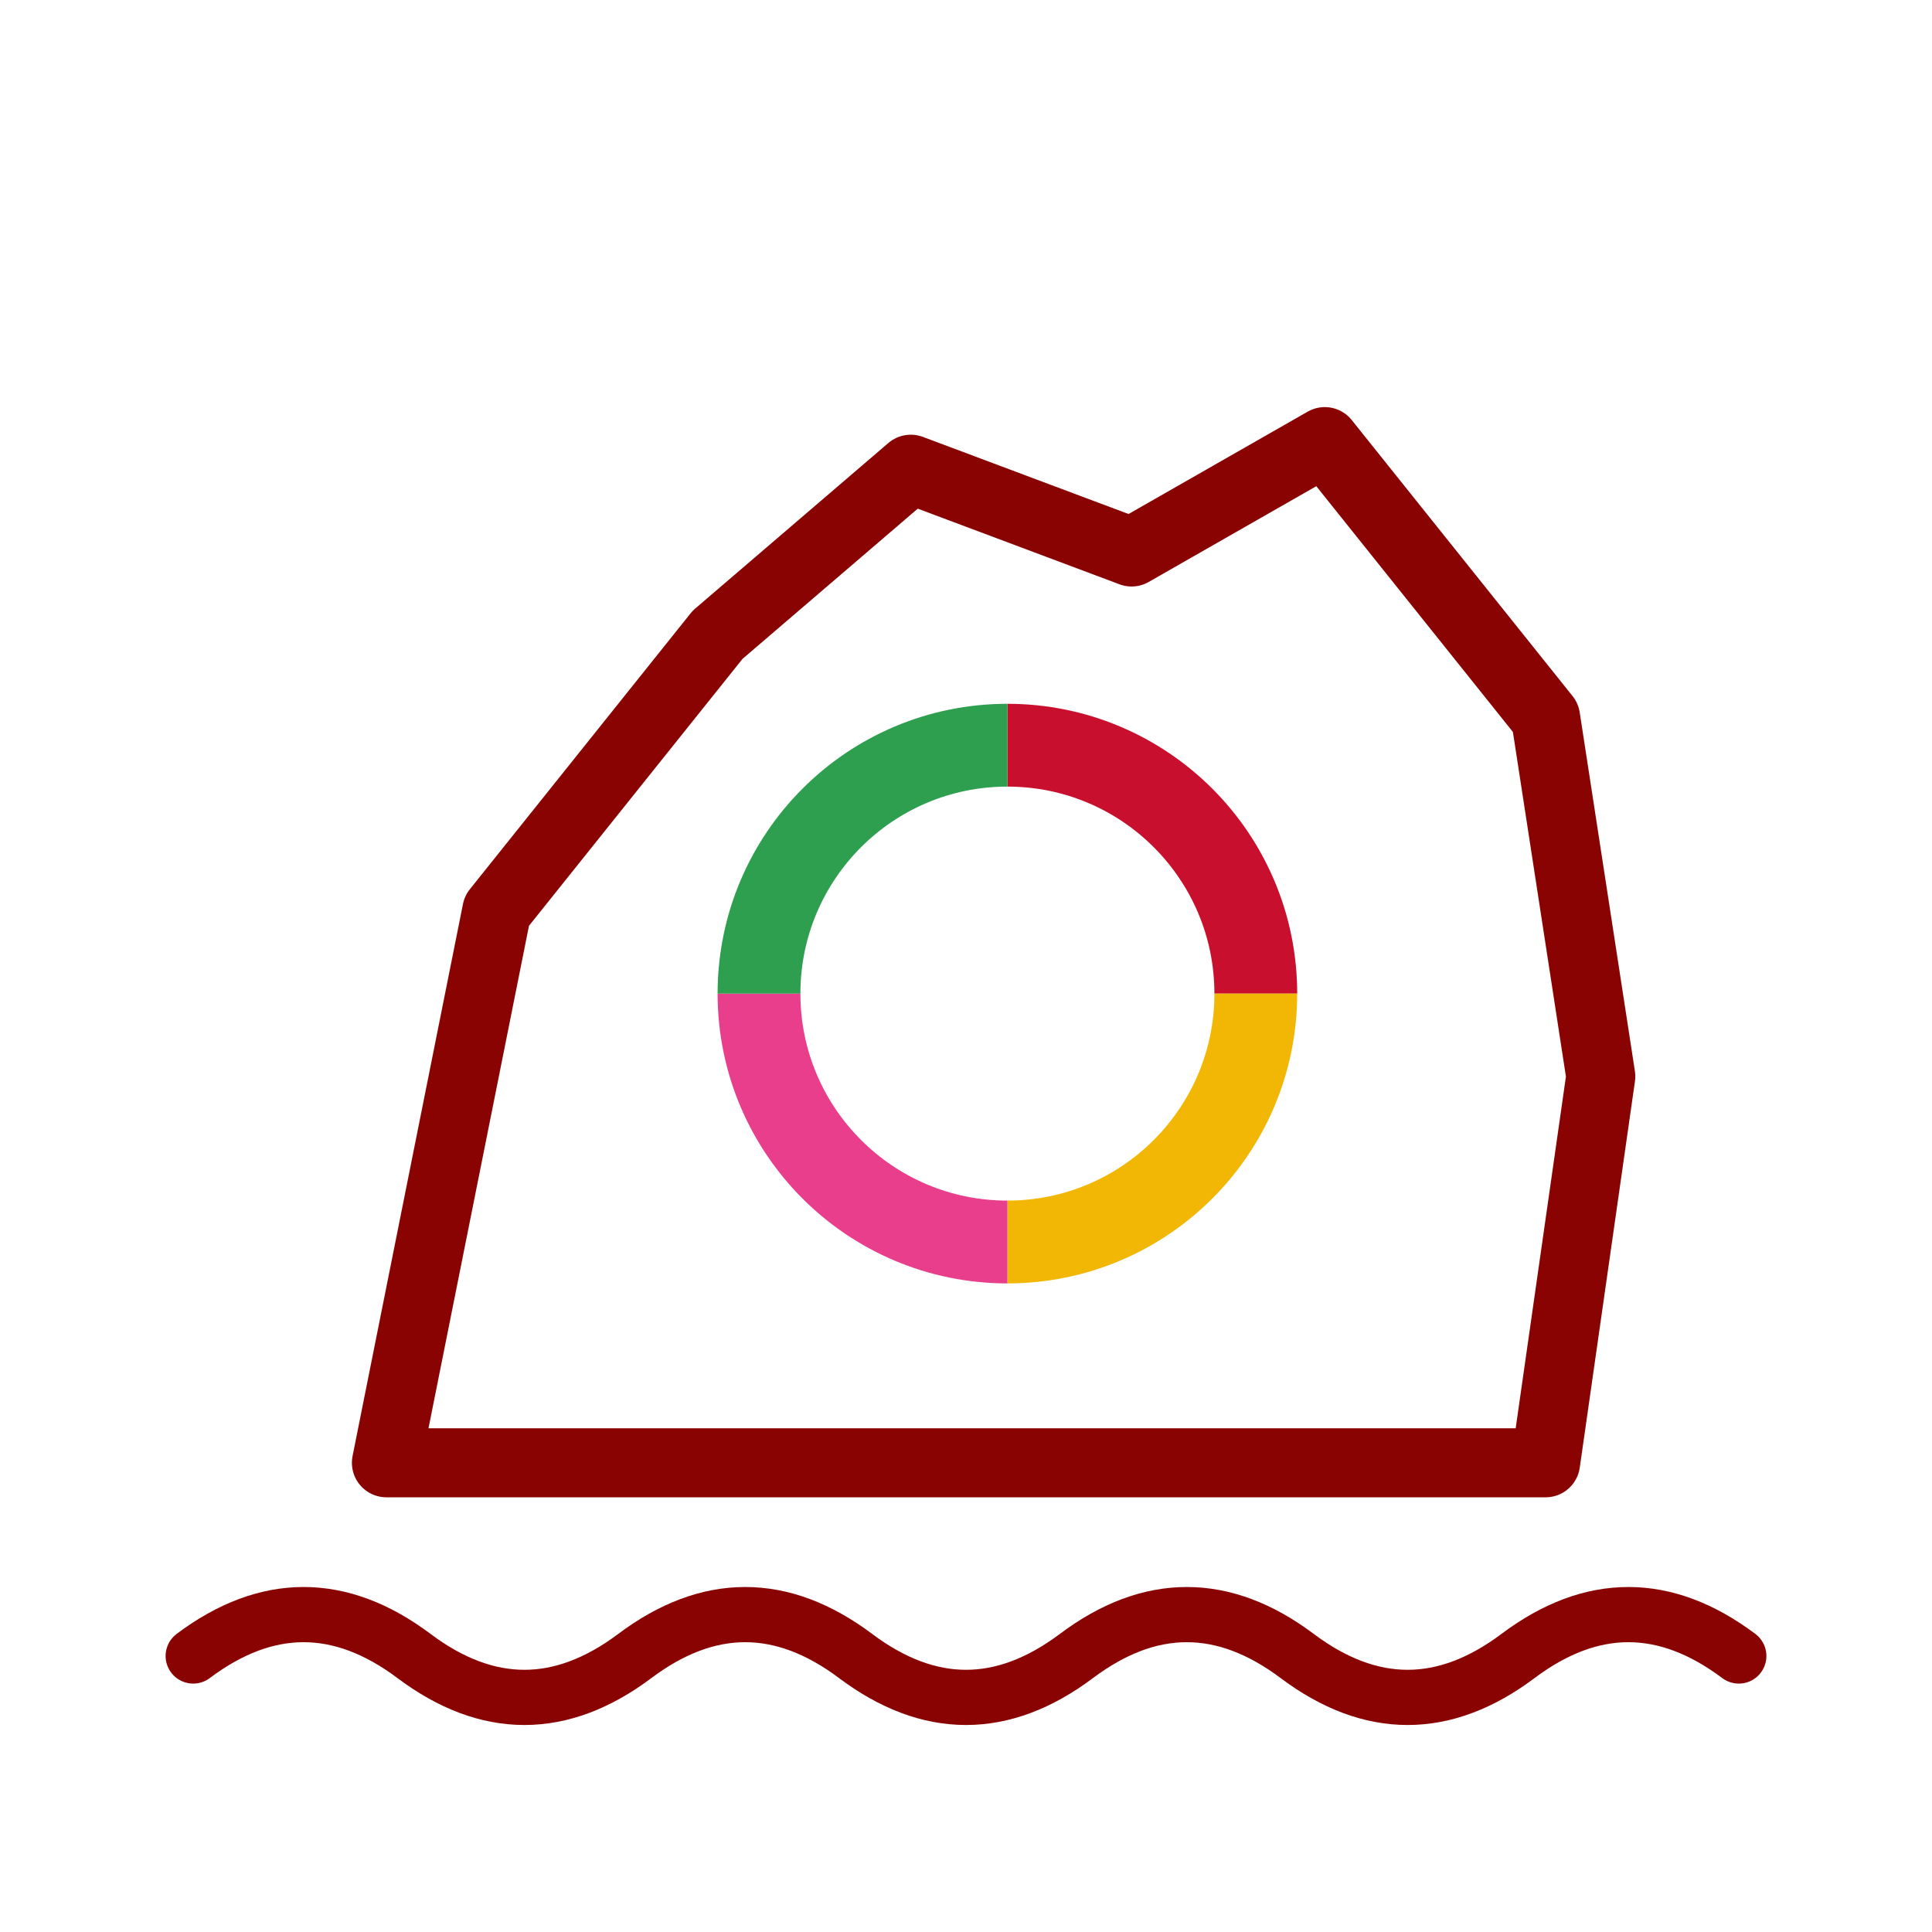
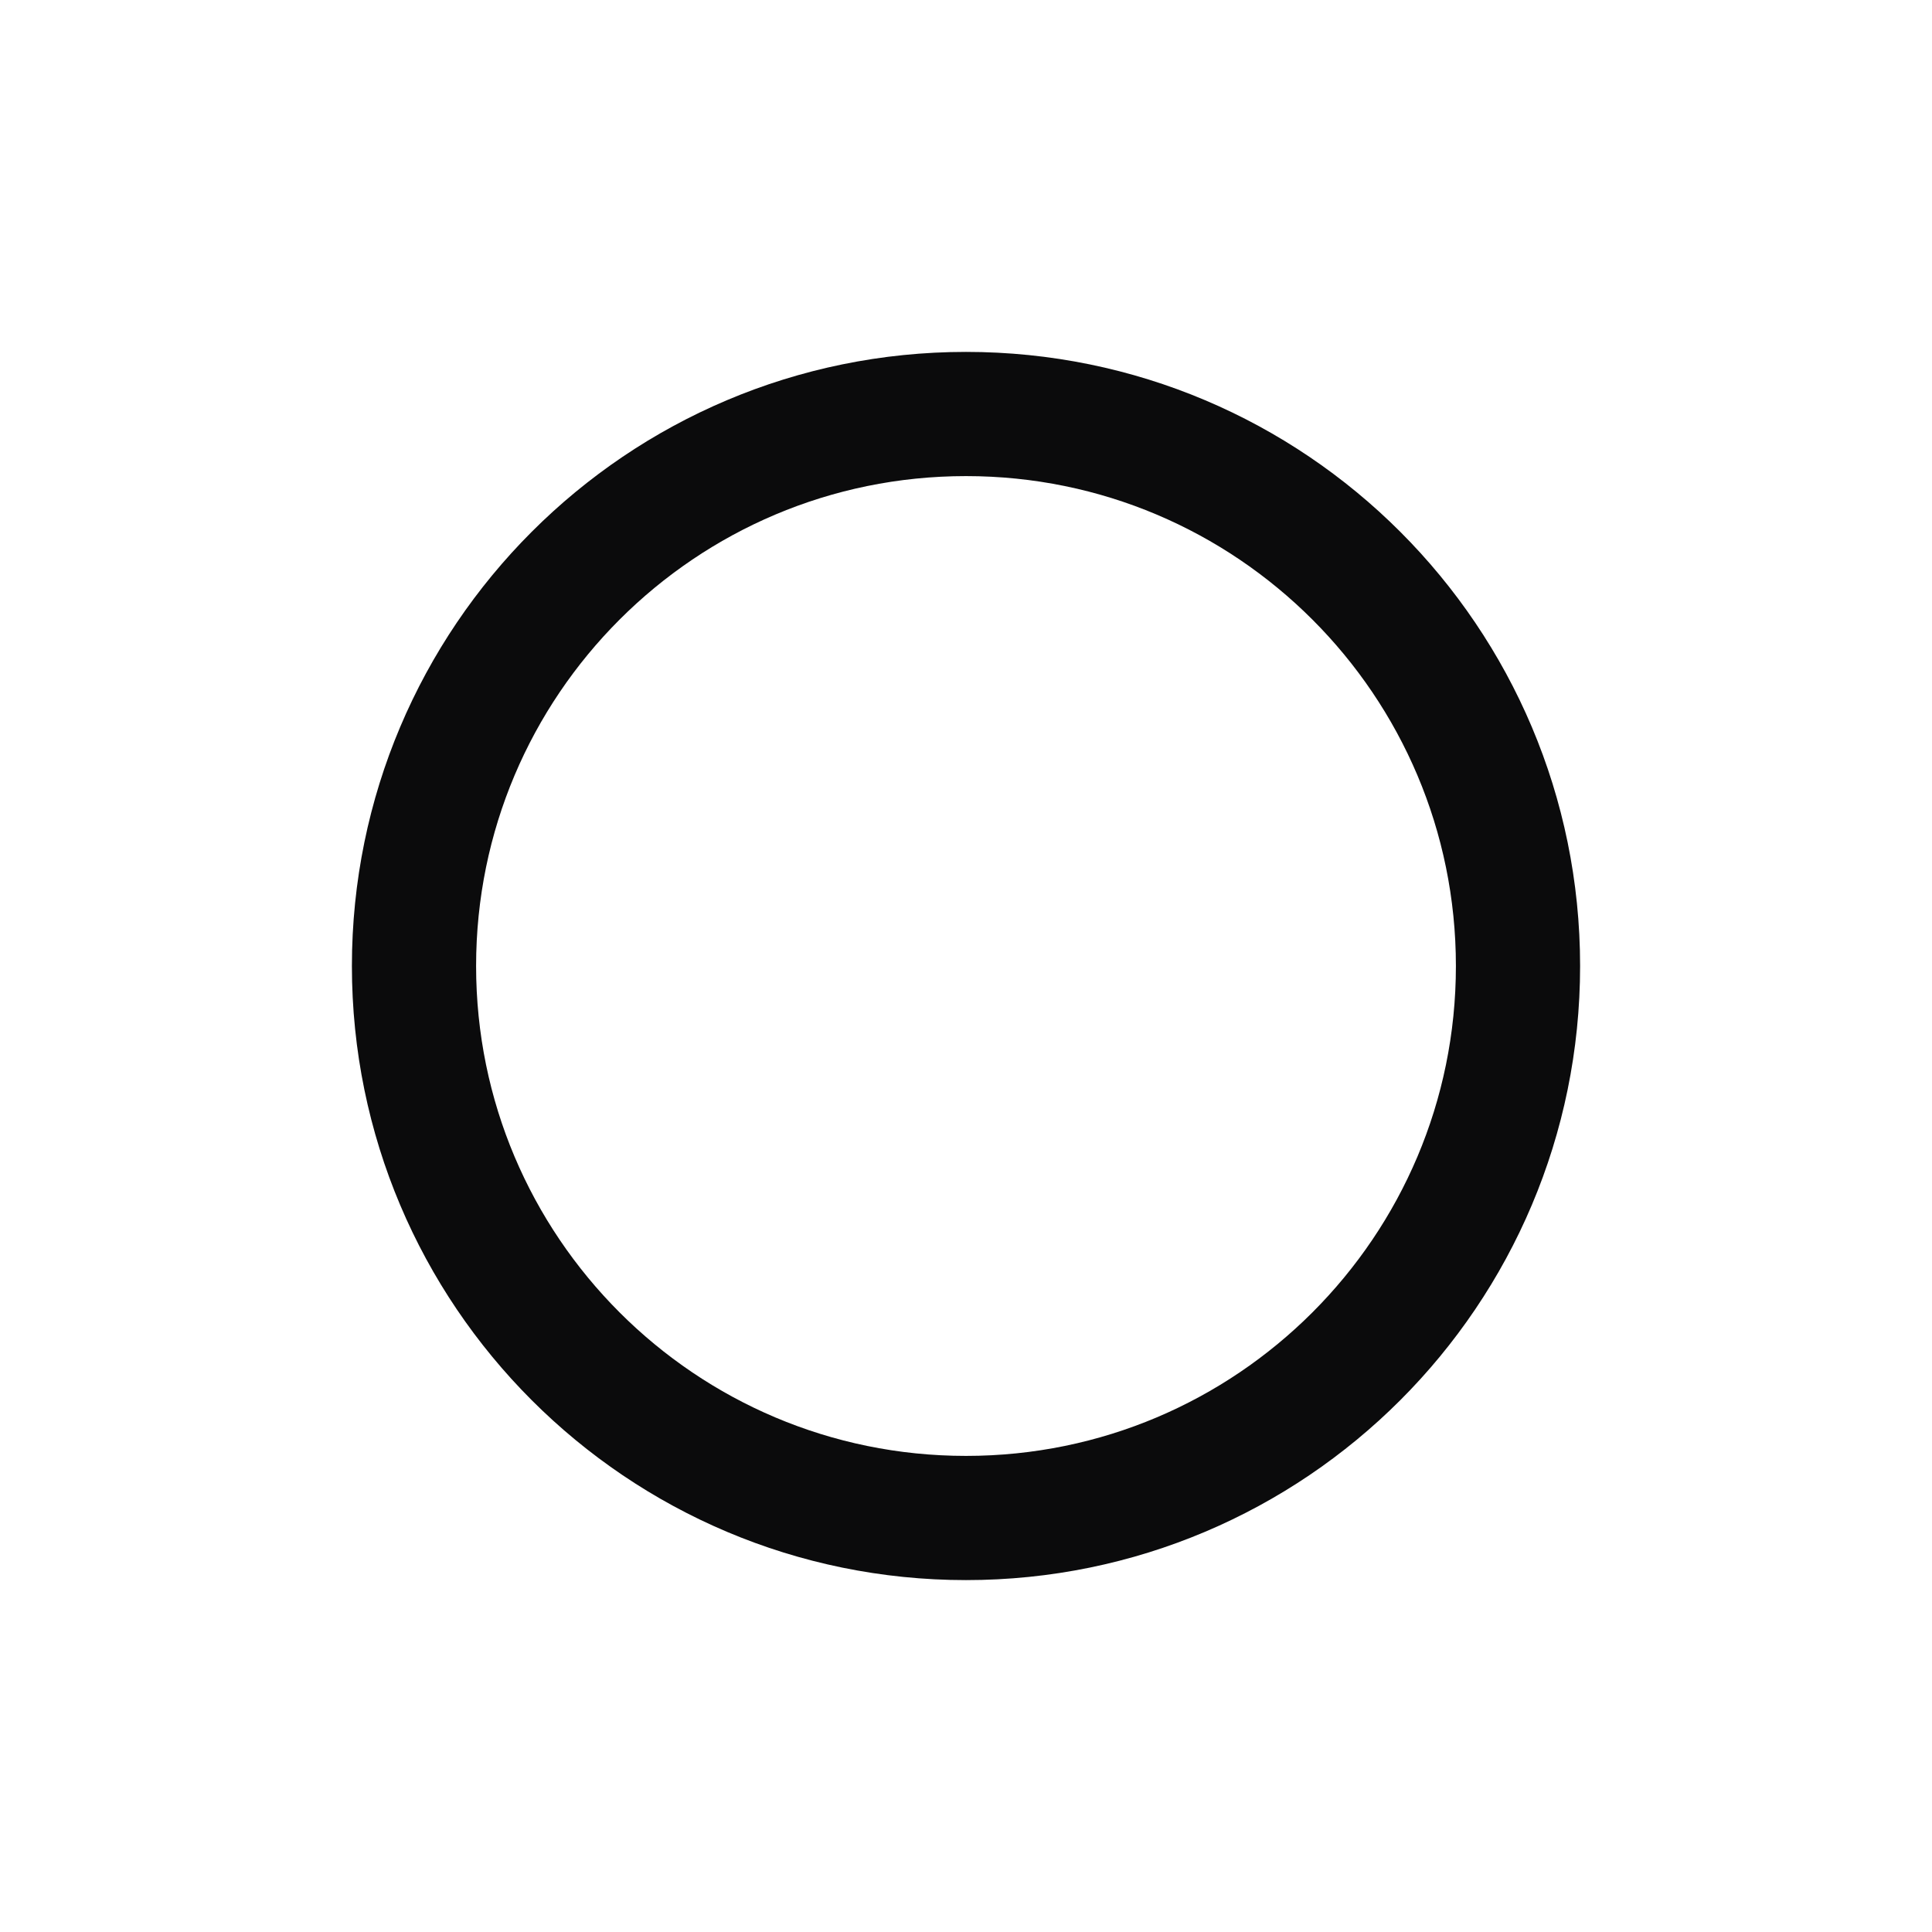
<svg xmlns="http://www.w3.org/2000/svg" viewBox="0 0 140 140">
  <rect width="140" height="140" fill="#FFFFFF" />
-   <path d="M28 106 L36 66 L52 46 L66 34 L82 40 L96 32 L112 52 L116 78 L112 106 Z" fill="#FFFFFF" stroke="#8A0303" stroke-width="5" stroke-linejoin="round" />
-   <path d="M73 54 A18 18 0 0 1 91 72" fill="none" stroke="#C8102E" stroke-width="6" />
-   <path d="M91 72 A18 18 0 0 1 73 90" fill="none" stroke="#F2B705" stroke-width="6" />
-   <path d="M73 90 A18 18 0 0 1 55 72" fill="none" stroke="#E83E8C" stroke-width="6" />
-   <path d="M55 72 A18 18 0 0 1 73 54" fill="none" stroke="#2E9E4F" stroke-width="6" />
-   <path d="M14 120 q8 -6 16 0 t16 0 t16 0 t16 0 t16 0 t16 0 t16 0" fill="none" stroke="#8A0303" stroke-width="4" stroke-linecap="round" />
+   <circle cx="70" cy="70" r="40" fill="none" stroke="#0B0B0C" stroke-width="9" />
</svg>
